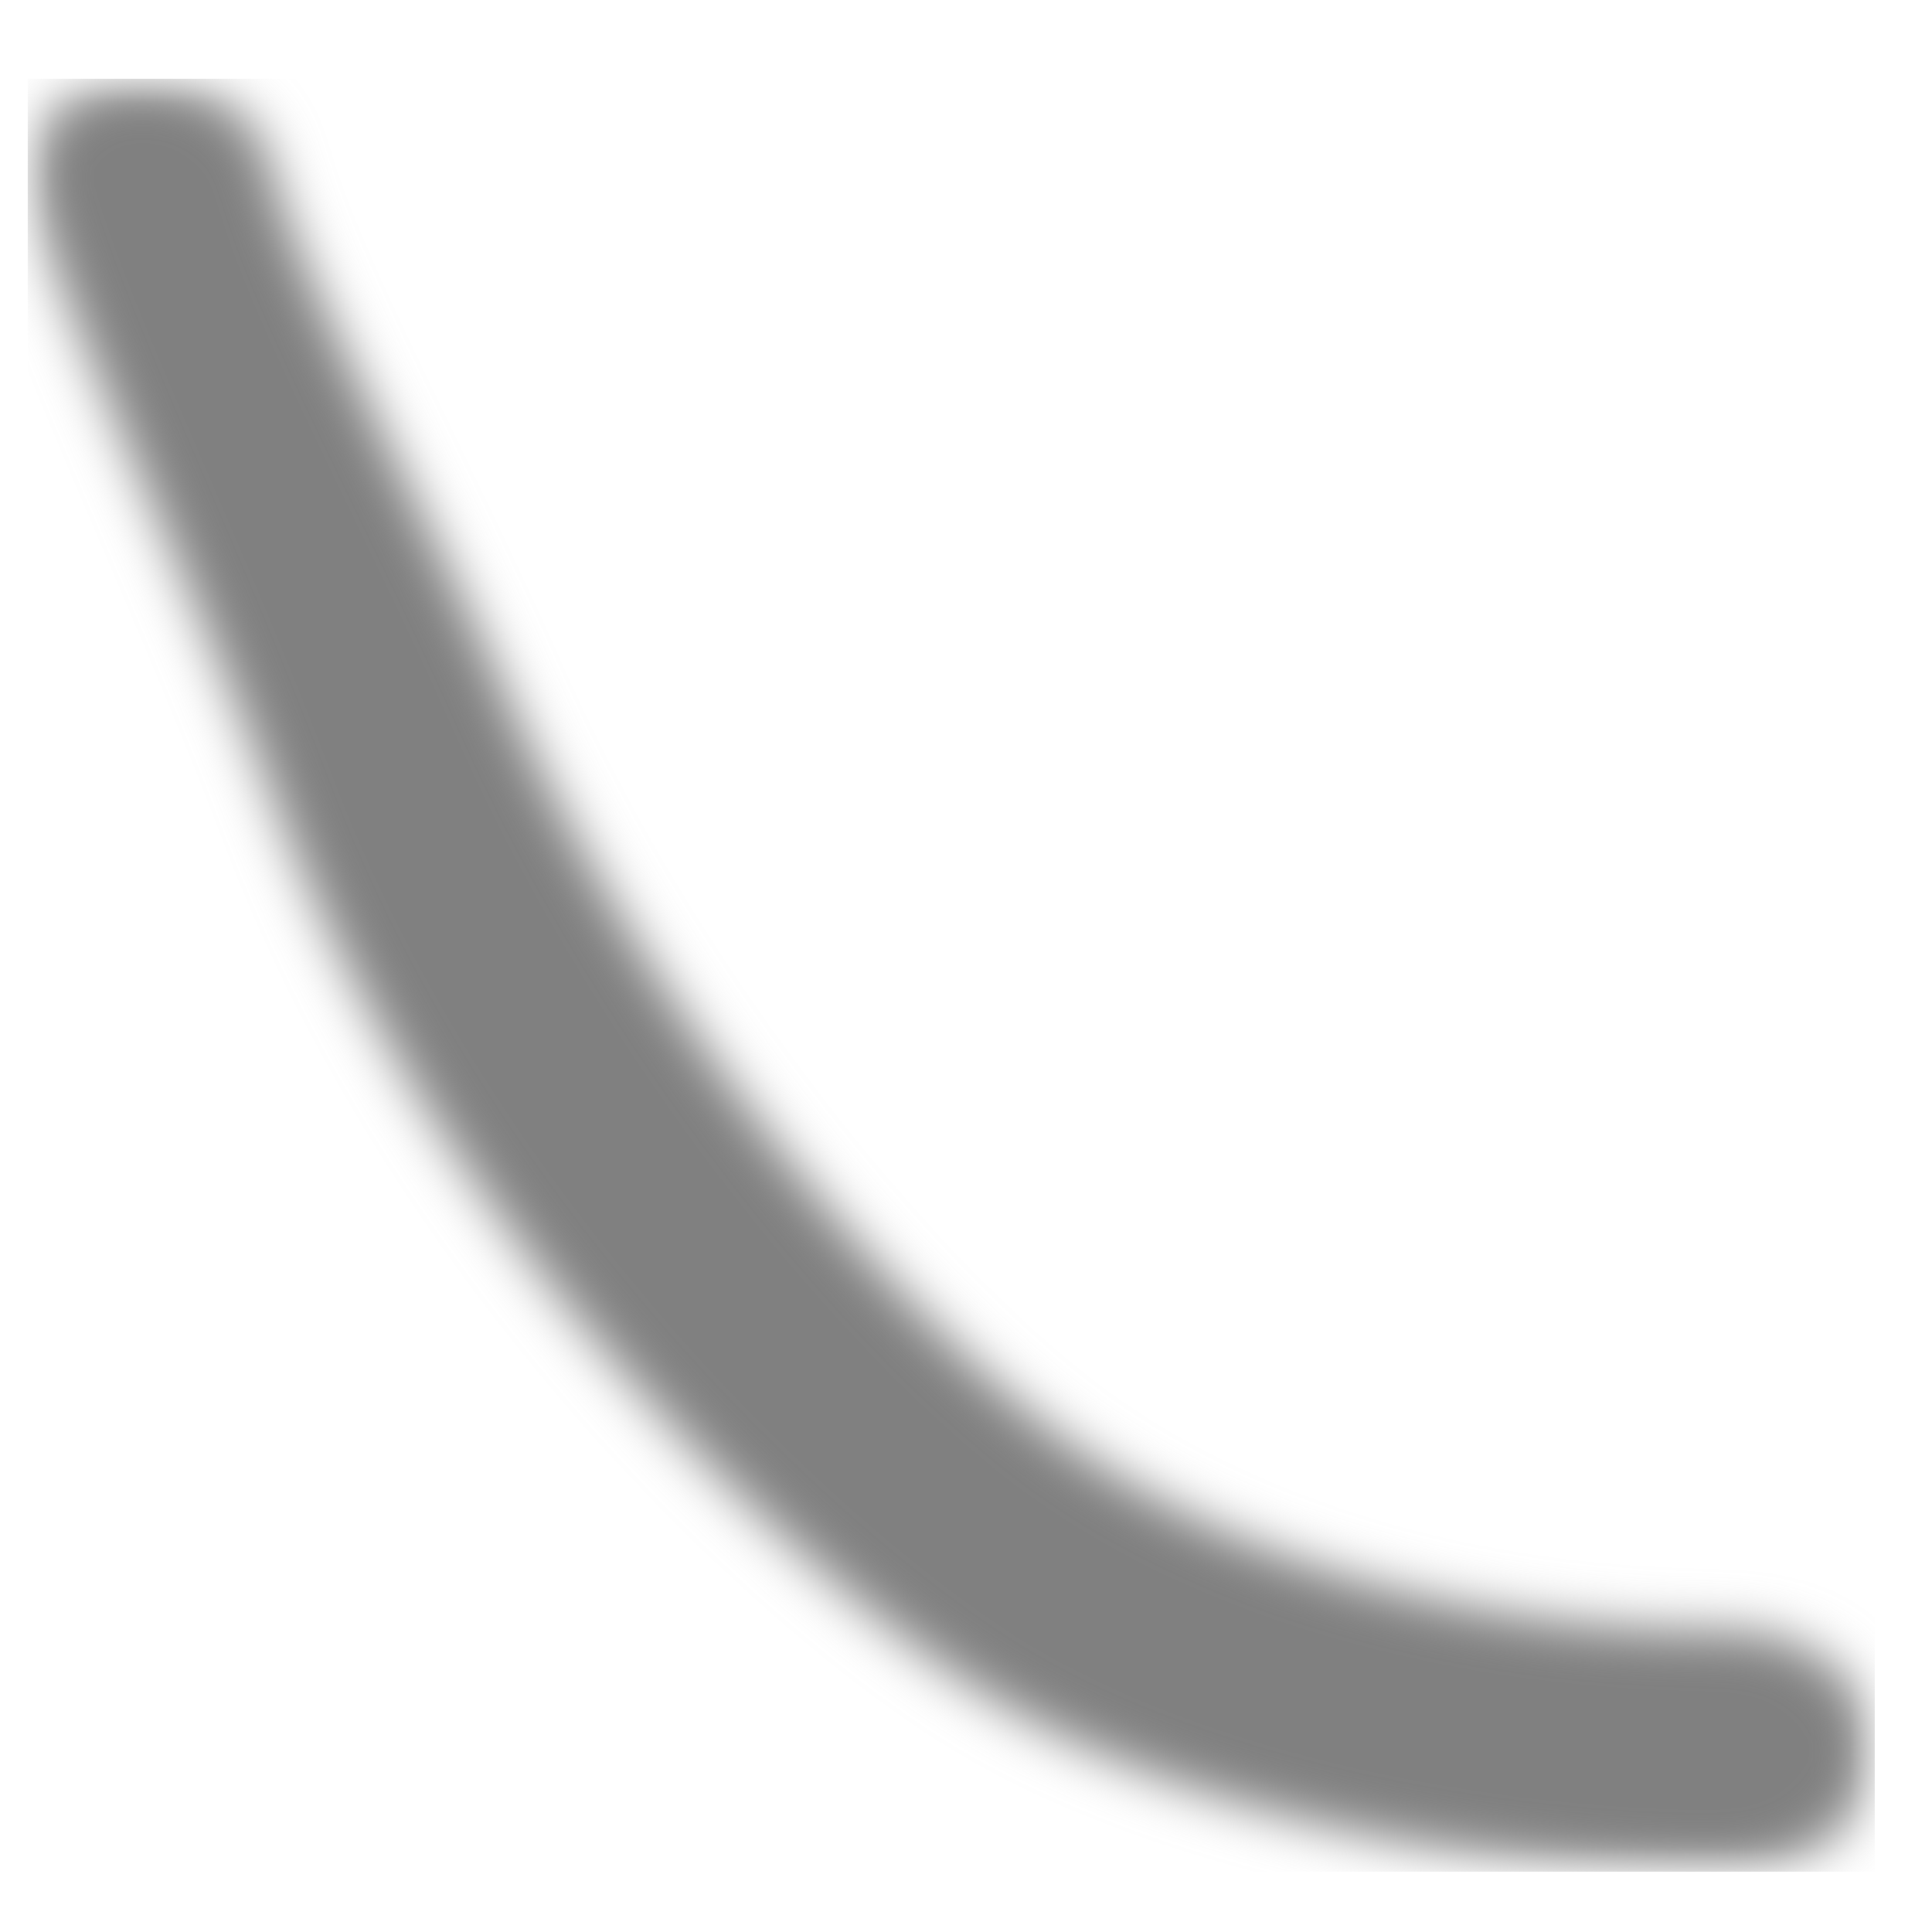
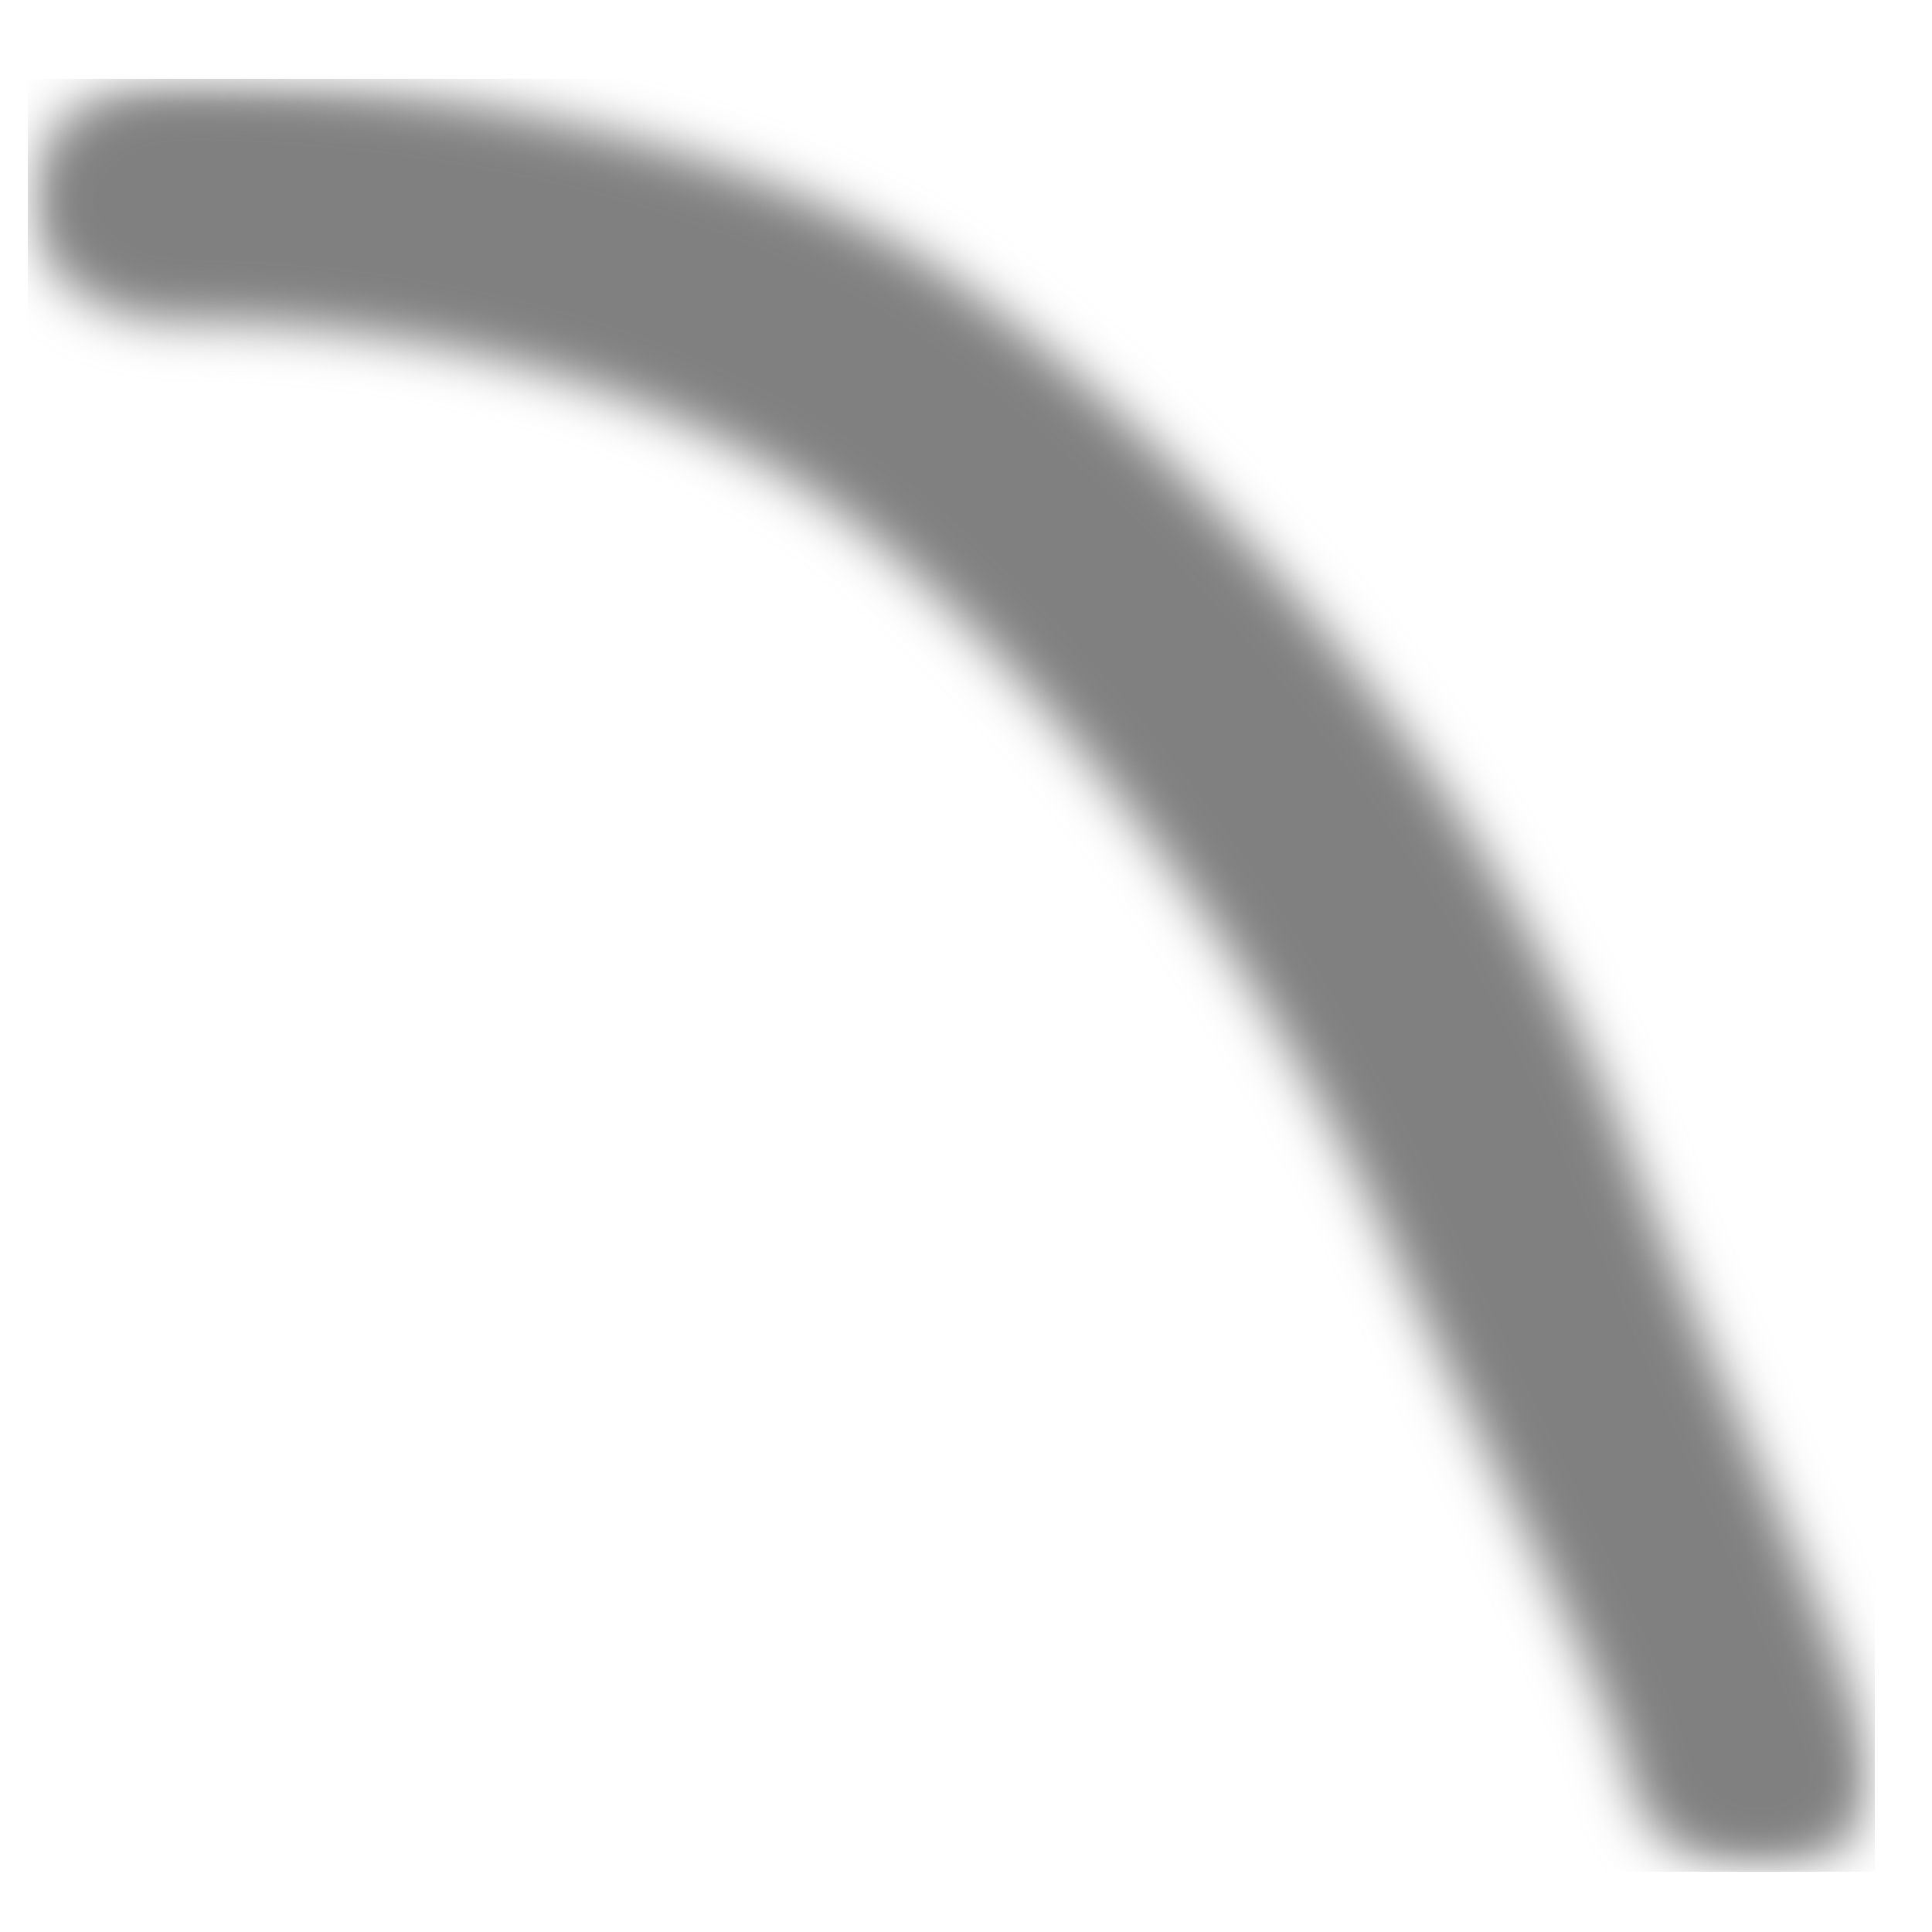
<svg xmlns="http://www.w3.org/2000/svg" xmlns:ns1="http://www.openswatchbook.org/uri/2009/osb" width="16" height="16" id="svg3039" version="1.1">
  <defs id="defs3041">
    <linearGradient id="linearGradient13649" ns1:paint="solid">
      <stop style="stop-color:#808080;stop-opacity:1;" offset="0" id="stop13651" />
    </linearGradient>
    <linearGradient id="linearGradient6140">
      <stop style="stop-color:#808080;stop-opacity:1;" offset="0" id="stop6142" />
      <stop style="stop-color:#606060;stop-opacity:1;" offset="1" id="stop6144" />
    </linearGradient>
    <filter style="color-interpolation-filters:sRGB" id="filter12199" x="-0.036" width="1.072" y="-0.036" height="1.072">
      <feGaussianBlur stdDeviation="0.21" id="feGaussianBlur12201" />
    </filter>
  </defs>
  <g id="layer1">
    <text xml:space="preserve" style="font-size:16px;font-style:normal;font-variant:normal;font-weight:normal;font-stretch:normal;text-align:center;line-height:25%;letter-spacing:0px;word-spacing:0px;writing-mode:lr-tb;text-anchor:middle;fill:#000000;fill-opacity:1;stroke:none;font-family:Latin Modern Math;-inkscape-font-specification:Latin Modern Math" x="8.976" y="11.98" id="text3091">
      <tspan id="tspan3093" x="8.976" y="11.98" />
    </text>
    <text xml:space="preserve" style="font-size:16px;font-style:normal;font-variant:normal;font-weight:normal;font-stretch:normal;text-align:center;line-height:25%;letter-spacing:0px;word-spacing:0px;writing-mode:lr-tb;text-anchor:middle;fill:#000000;fill-opacity:1;stroke:none;font-family:Latin Modern Math;-inkscape-font-specification:Latin Modern Math" x="8.073" y="12.961" id="text3122">
      <tspan id="tspan3124" x="8.073" y="12.961" />
    </text>
    <text xml:space="preserve" style="font-size:16px;font-style:normal;font-variant:normal;font-weight:normal;font-stretch:normal;text-align:center;line-height:25%;letter-spacing:0px;word-spacing:0px;writing-mode:lr-tb;text-anchor:middle;fill:#000000;fill-opacity:1;stroke:none;font-family:Latin Modern Math;-inkscape-font-specification:Latin Modern Math" x="8.028" y="12.006" id="text3126">
      <tspan id="tspan3128" x="8.028" y="12.006" />
    </text>
    <text xml:space="preserve" style="font-size:16px;font-style:normal;font-variant:normal;font-weight:normal;font-stretch:normal;text-align:center;line-height:25%;letter-spacing:0px;word-spacing:0px;writing-mode:lr-tb;text-anchor:middle;fill:#000000;fill-opacity:1;stroke:none;font-family:Latin Modern Math;-inkscape-font-specification:Latin Modern Math" x="8.011" y="13.016" id="text3130">
      <tspan id="tspan3132" x="8.011" y="13.016" />
    </text>
    <text xml:space="preserve" style="font-size:16px;font-style:normal;font-variant:normal;font-weight:500;font-stretch:normal;text-align:center;line-height:25%;letter-spacing:0px;word-spacing:0px;writing-mode:lr-tb;text-anchor:middle;fill:#000000;fill-opacity:1;stroke:none;font-family:CMU Typewriter Text;-inkscape-font-specification:CMU Typewriter Text Medium" x="8.057" y="14.029" id="text2999">
      <tspan id="tspan3001" x="8.057" y="14.029" />
    </text>
    <text xml:space="preserve" style="font-size:16px;font-style:normal;font-variant:normal;font-weight:500;font-stretch:normal;text-align:center;line-height:25%;letter-spacing:0px;word-spacing:0px;writing-mode:lr-tb;text-anchor:middle;fill:#000000;fill-opacity:1;stroke:none;font-family:CMU Serif;-inkscape-font-specification:CMU Serif Medium" x="8" y="13.02" id="text3030">
      <tspan id="tspan3032" x="8" y="13.02" />
    </text>
    <text xml:space="preserve" style="font-size:16px;font-style:italic;font-variant:normal;font-weight:bold;font-stretch:normal;text-align:center;line-height:25%;letter-spacing:0px;word-spacing:0px;writing-mode:lr-tb;text-anchor:middle;fill:#000000;fill-opacity:1;stroke:none;font-family:CMU Classical Serif;-inkscape-font-specification:CMU Classical Serif Bold Italic" x="8.047" y="13.056" id="text3072">
      <tspan id="tspan3074" x="8.047" y="13.056" />
    </text>
    <text xml:space="preserve" style="font-size:16px;font-style:italic;font-variant:normal;font-weight:bold;font-stretch:normal;text-align:center;line-height:25%;letter-spacing:0px;word-spacing:0px;writing-mode:lr-tb;text-anchor:middle;fill:#000000;fill-opacity:1;stroke:none;font-family:CMU Classical Serif;-inkscape-font-specification:CMU Classical Serif Bold Italic" x="6.026" y="13.02" id="text3076">
      <tspan id="tspan3078" x="6.026" y="13.02" />
    </text>
-     <path style="fill:#808080;fill-opacity:1;fill-rule:evenodd;stroke:#808080;stroke-width:1;stroke-linecap:round;stroke-linejoin:round;stroke-miterlimit:4;stroke-dasharray:none;stroke-opacity:1;filter:url(#filter12199)" d="m 1.5,14 c -1,0 -1,1 0,1 2,0 4.5,-0.5 6,-1.5 1.494,-0.996 4.208,-3.576 5.5,-7 0.761,-2.017 1.75,-4 2,-5 0.114,-0.457 -0.886,-0.457 -1,0 C 13.75,2.5 12.775,4.246 12,6 10.708,8.924 8.494,11.504 7,12.5 5.5,13.5 3.5,14 1.5,14 Z" id="path12171" transform="matrix(-1,0,0,1,15.75909,0)" />
+     <path style="fill:#808080;fill-opacity:1;fill-rule:evenodd;stroke:#808080;stroke-width:1;stroke-linecap:round;stroke-linejoin:round;stroke-miterlimit:4;stroke-dasharray:none;stroke-opacity:1;filter:url(#filter12199)" d="m 1.5,14 c -1,0 -1,1 0,1 2,0 4.5,-0.5 6,-1.5 1.494,-0.996 4.208,-3.576 5.5,-7 0.761,-2.017 1.75,-4 2,-5 0.114,-0.457 -0.886,-0.457 -1,0 C 13.75,2.5 12.775,4.246 12,6 10.708,8.924 8.494,11.504 7,12.5 5.5,13.5 3.5,14 1.5,14 Z" id="path12171" transform="matrix(1,0,0,-1,1.4190819e-8,16.157)" />
  </g>
</svg>
